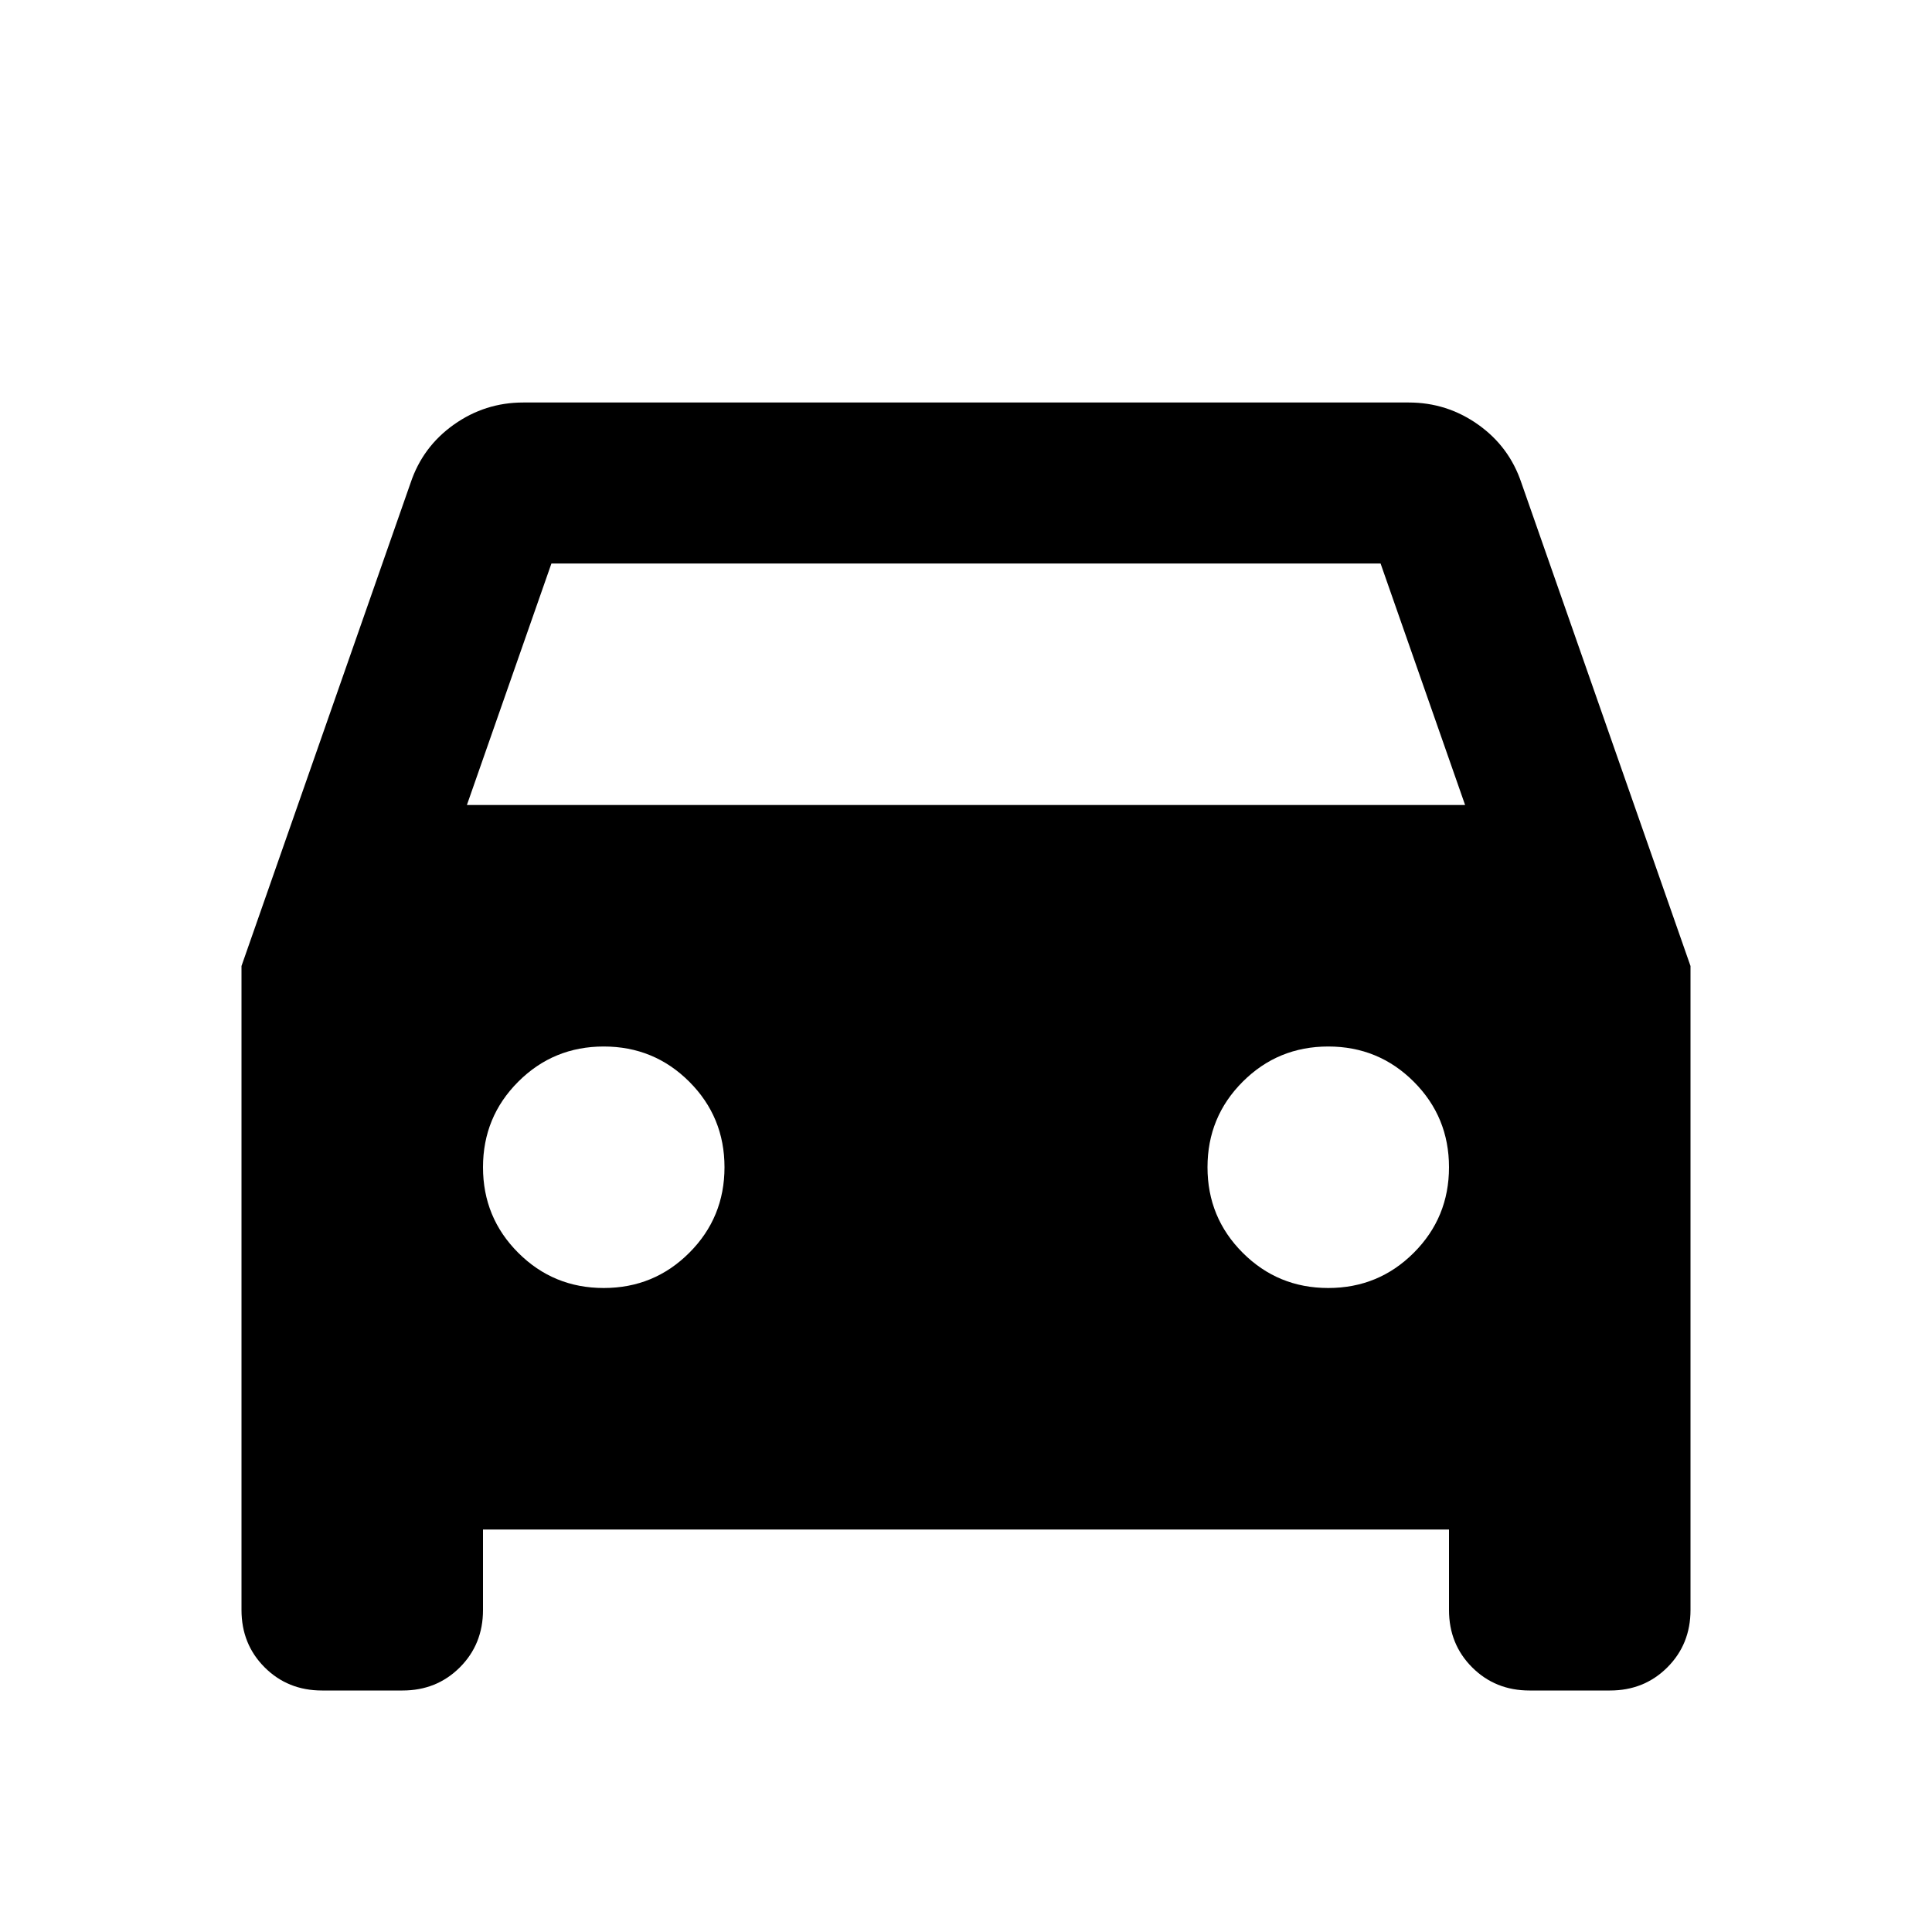
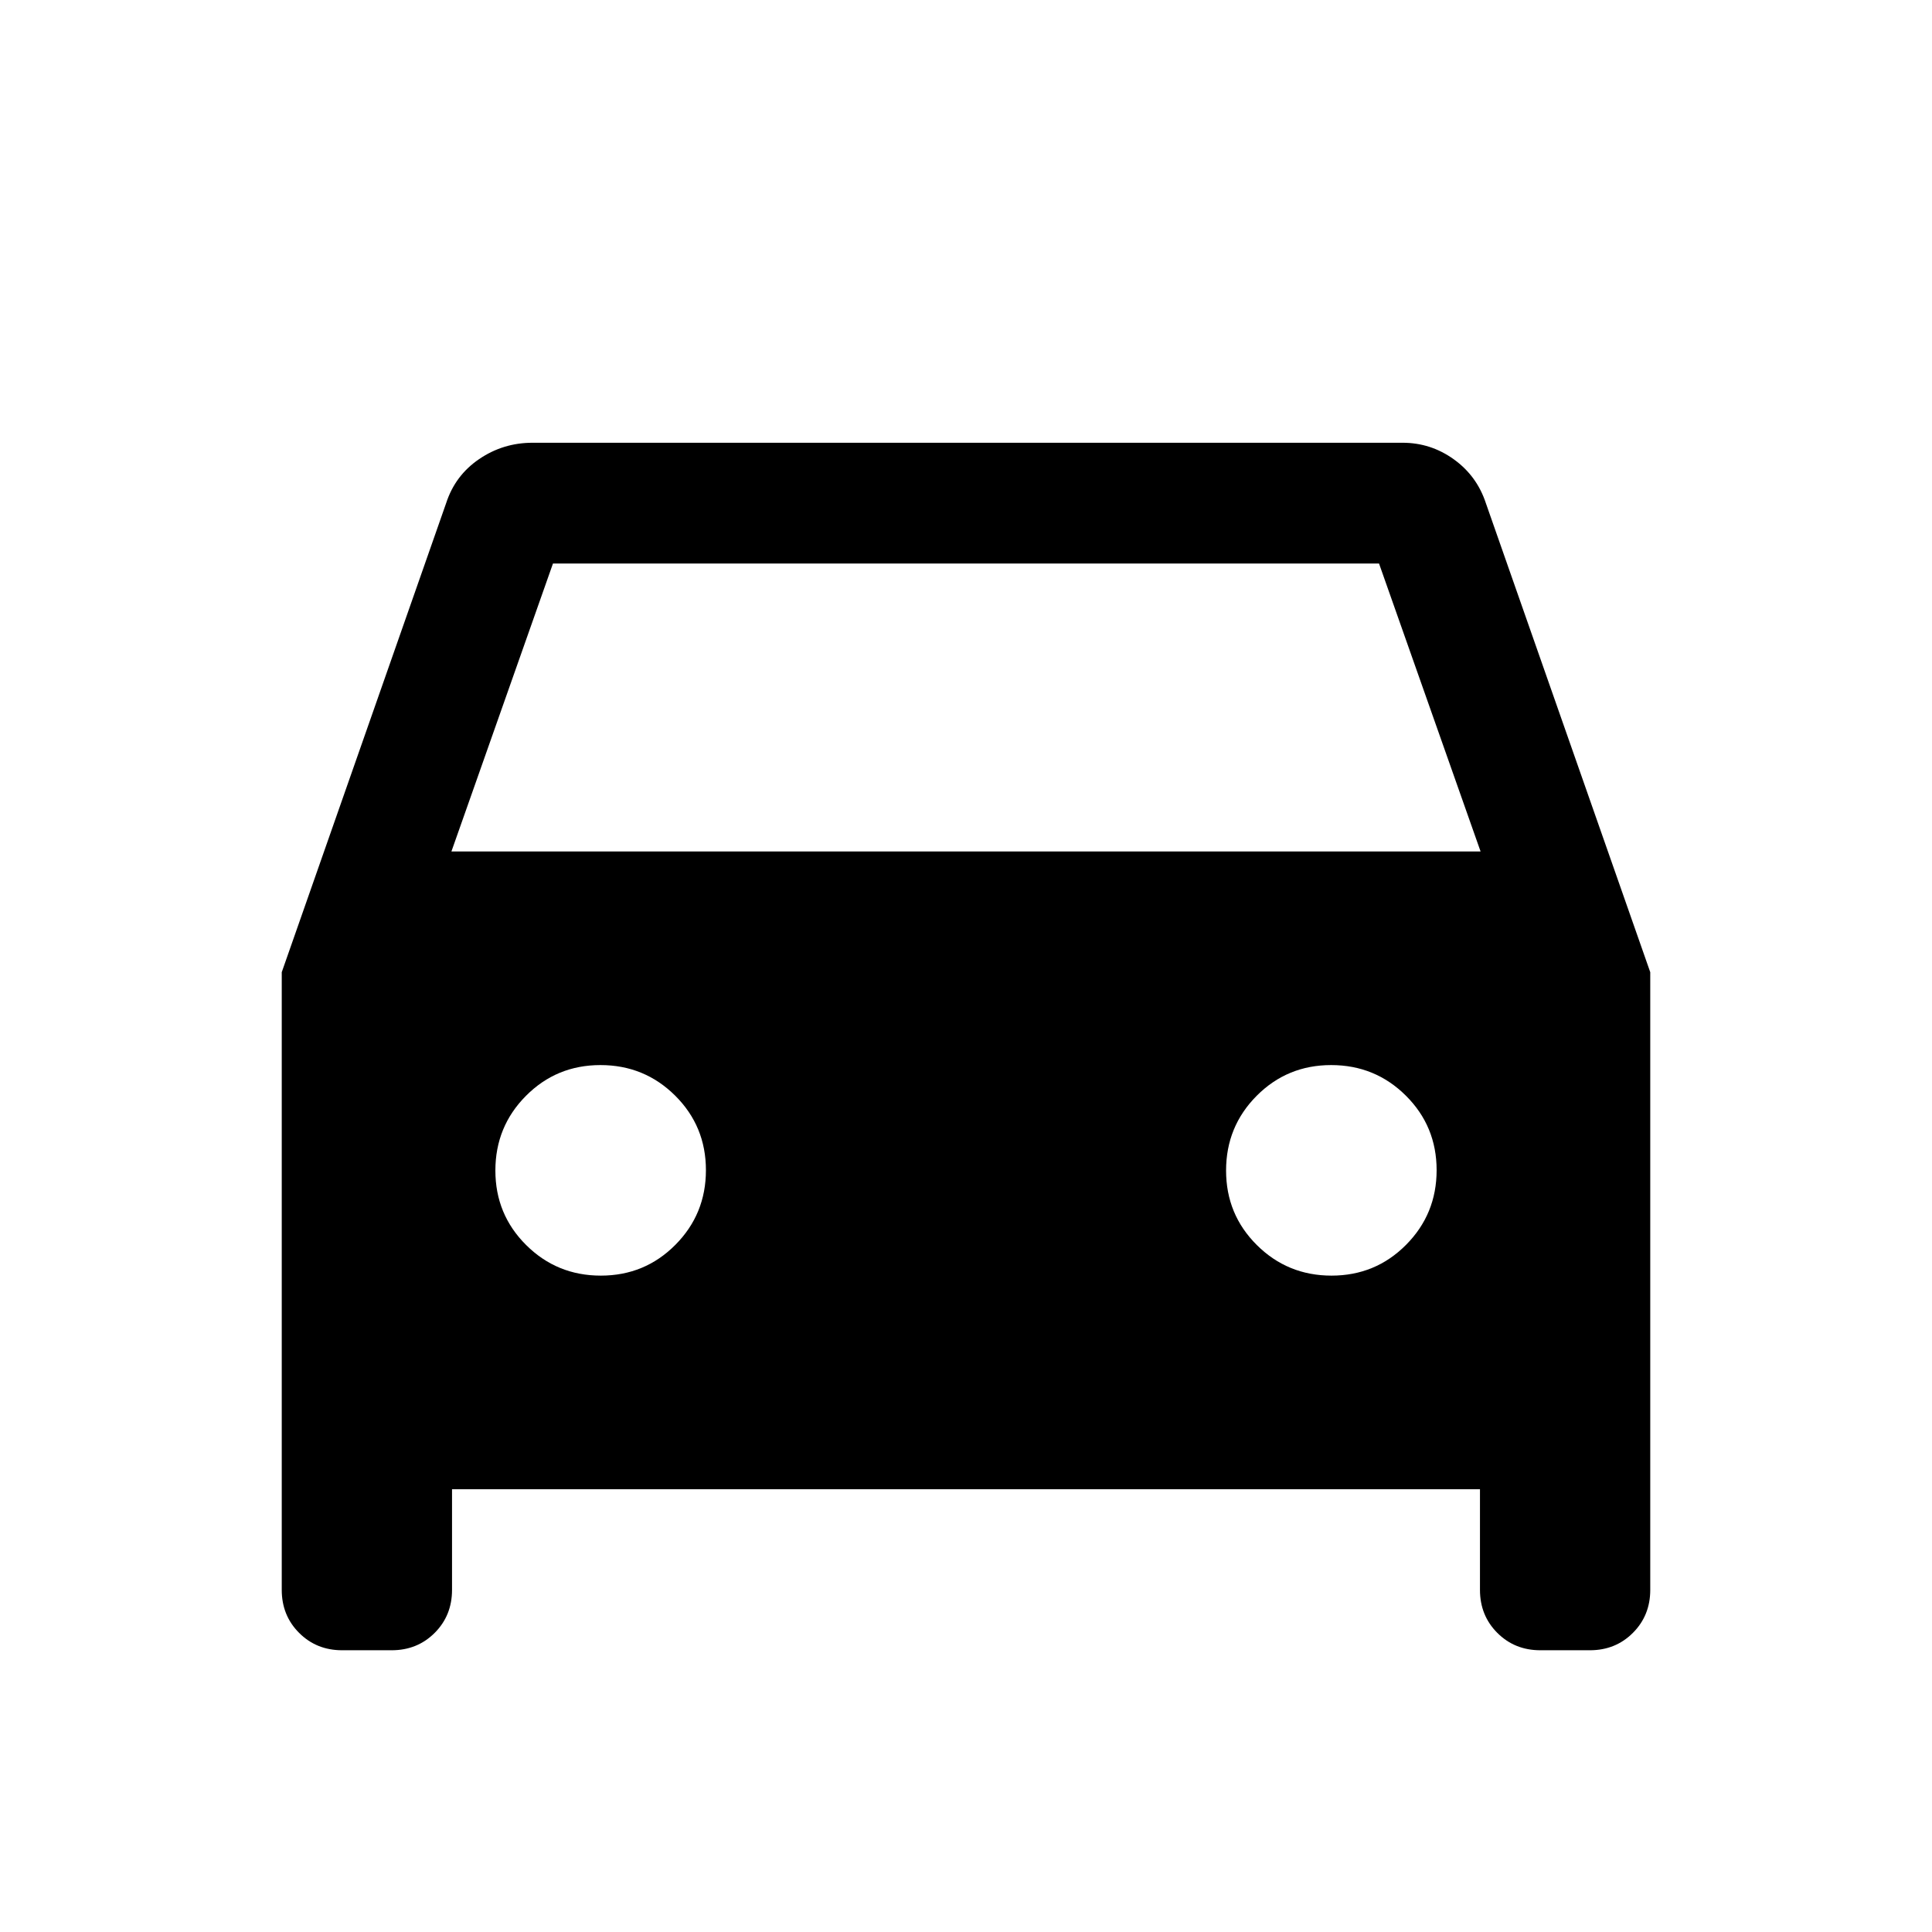
<svg xmlns="http://www.w3.org/2000/svg" height="24px" viewBox="0 -960 960 960" width="24px" fill="currentColor">
-   <path d="M240-200v40q0 17-11.5 28.5T200-120h-40q-17 0-28.5-11.5T120-160v-320l84-240q6-18 21.5-29t34.5-11h440q19 0 34.5 11t21.5 29l84 240v320q0 17-11.5 28.5T800-120h-40q-17 0-28.5-11.5T720-160v-40H240Zm-8-360h496l-42-120H274l-42 120Zm68 240q25 0 42.5-17.5T360-380q0-25-17.5-42.5T300-440q-25 0-42.5 17.5T240-380q0 25 17.5 42.5T300-320Zm360 0q25 0 42.5-17.5T720-380q0-25-17.5-42.5T660-440q-25 0-42.5 17.5T600-380q0 25 17.5 42.5T660-320Z" />
+   <path d="M224.61-220v50q0 12.75-8.62 21.37-8.63 8.63-21.38 8.63H170q-12.75 0-21.37-8.63Q140-157.25 140-170v-306.92L221.69-710q4.47-13.77 16.39-21.88Q250-740 264.62-740h432.3q14.04 0 25.5 8.25 11.45 8.25 15.89 21.75L820-476.92V-170q0 12.75-8.63 21.37Q802.75-140 790-140h-24.61q-12.75 0-21.38-8.63-8.62-8.62-8.62-21.37v-50H224.61Zm-.3-316.92h511.38L685.23-680H274.77l-50.46 143.08Zm74.24 210.77q21.83 0 37.03-15.29 15.19-15.28 15.19-37.11t-15.28-37.03q-15.29-15.19-37.12-15.19t-37.02 15.28q-15.2 15.29-15.2 37.12t15.29 37.02q15.28 15.2 37.11 15.2Zm363.08 0q21.83 0 37.02-15.29 15.2-15.28 15.2-37.11t-15.29-37.03q-15.28-15.19-37.11-15.19t-37.03 15.28q-15.19 15.29-15.19 37.12t15.28 37.02q15.29 15.2 37.12 15.2Z" />
</svg>
